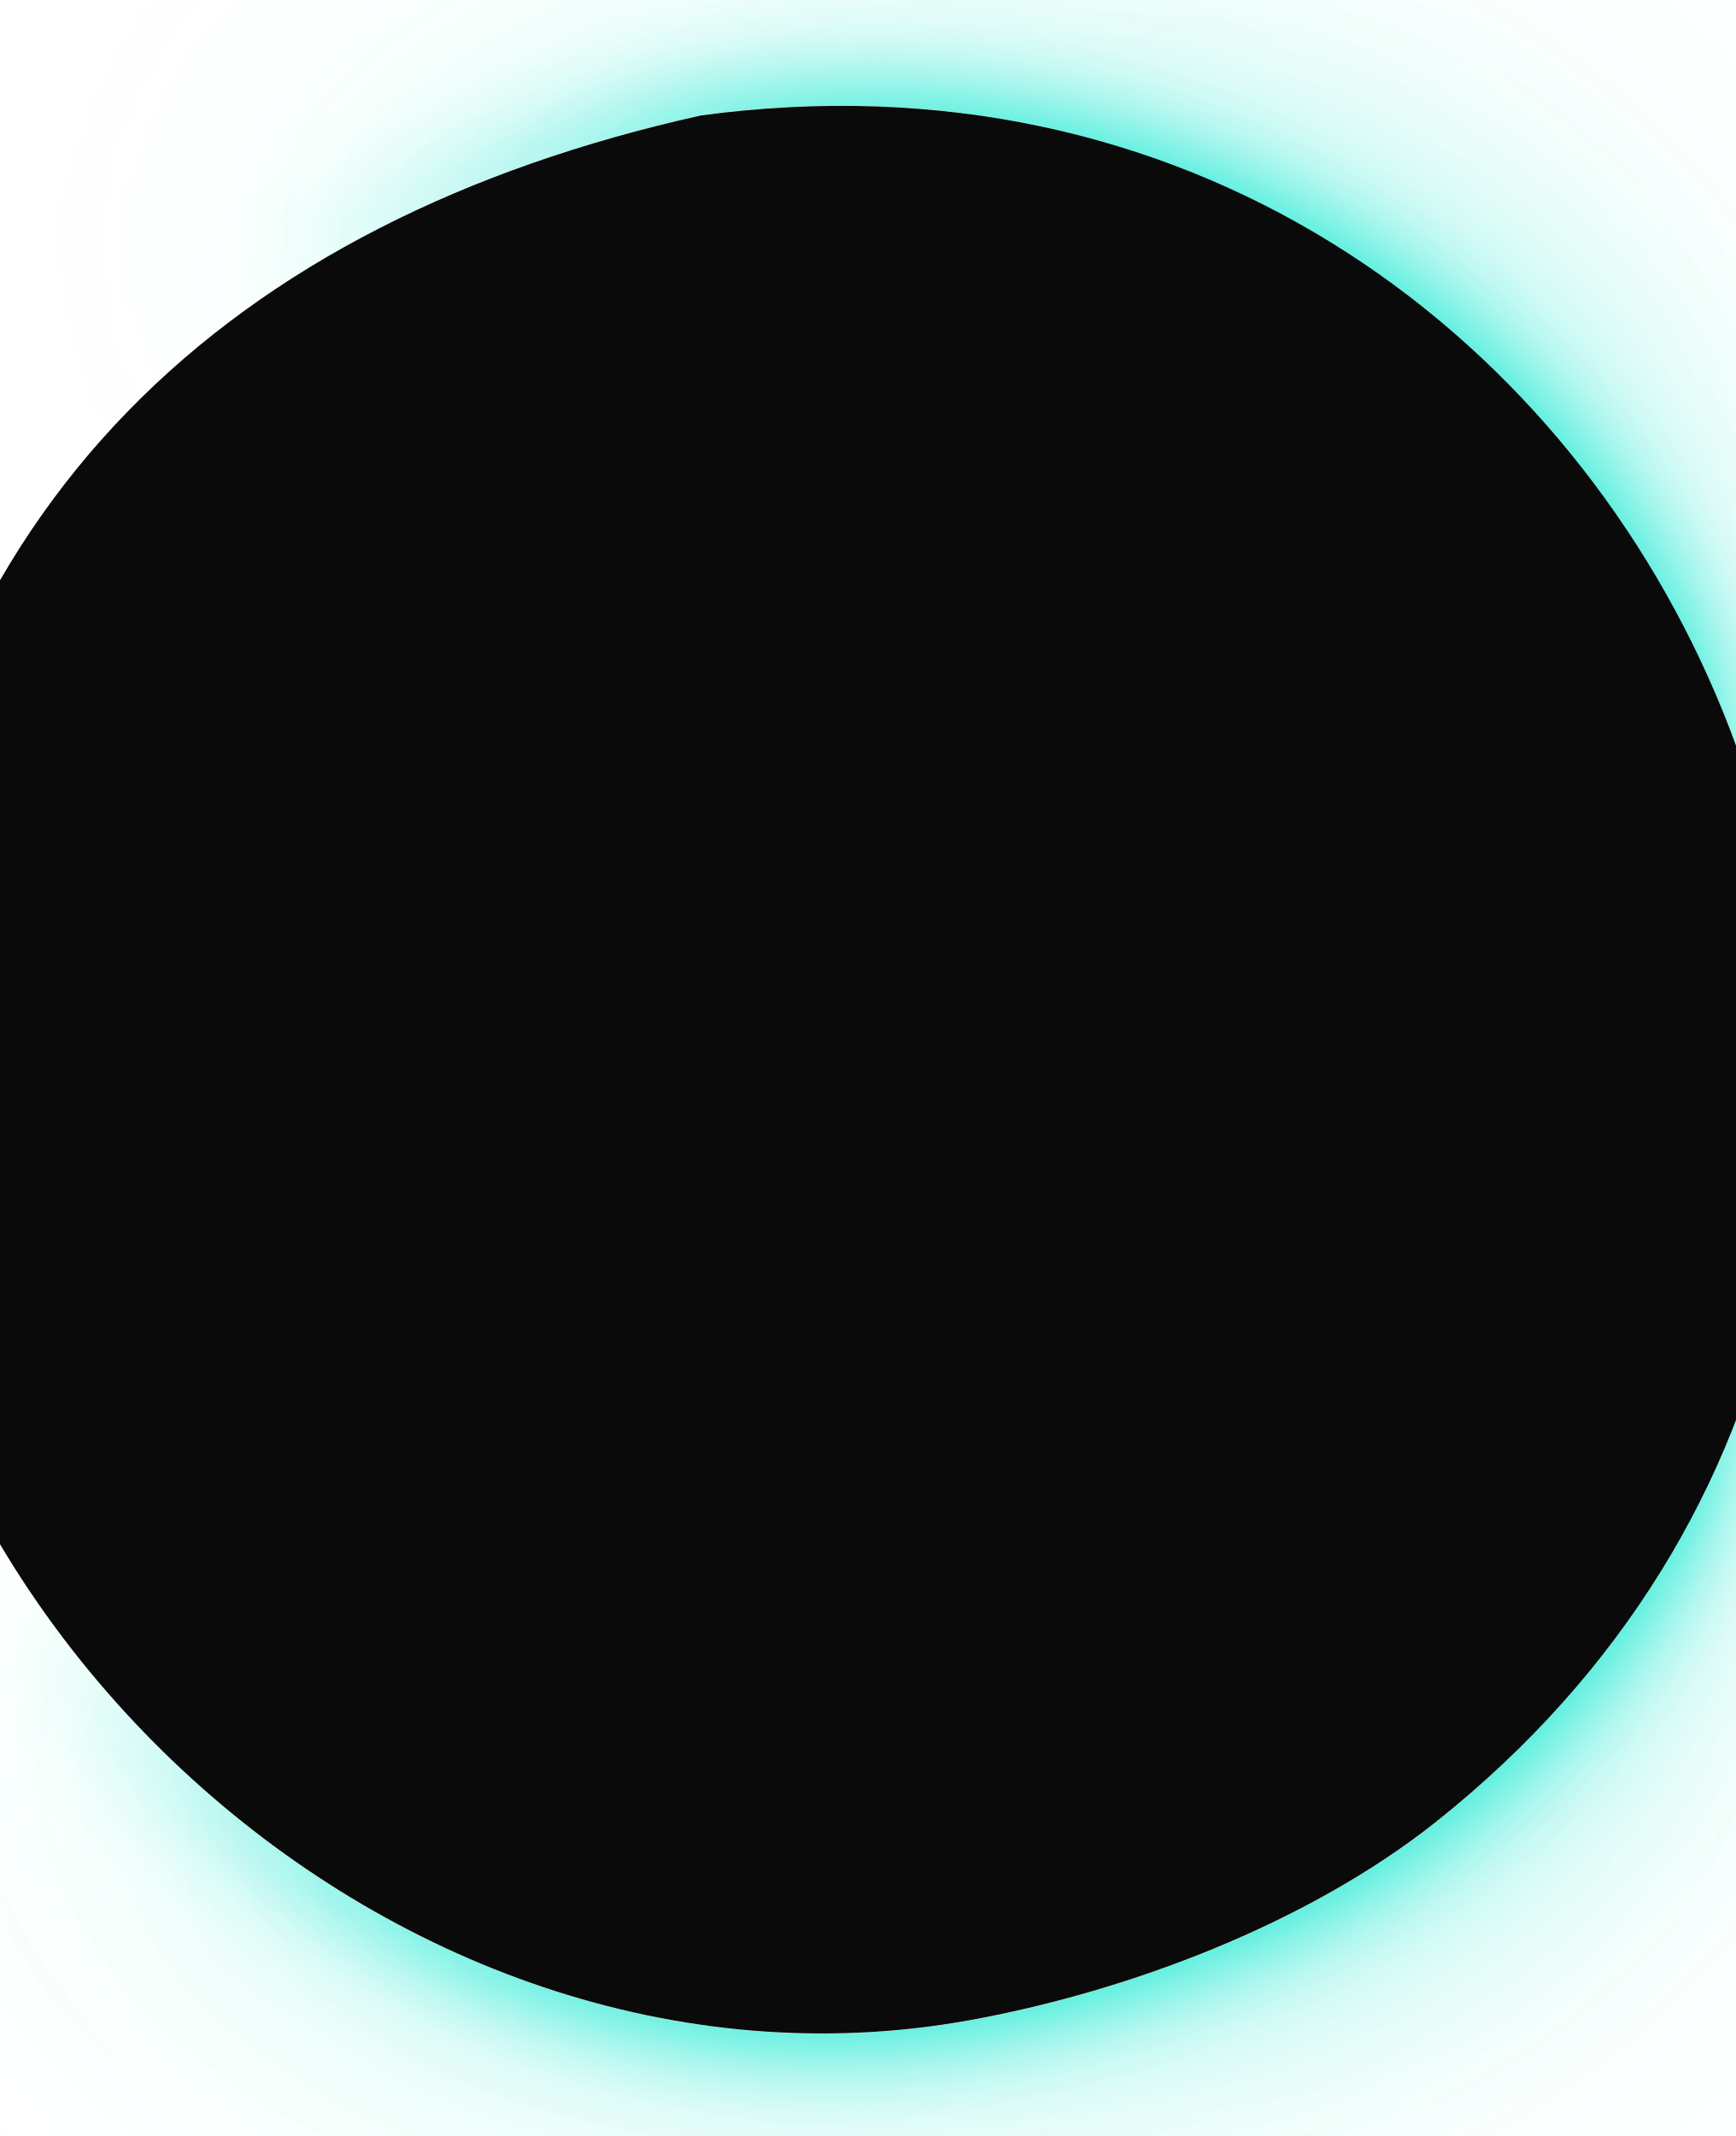
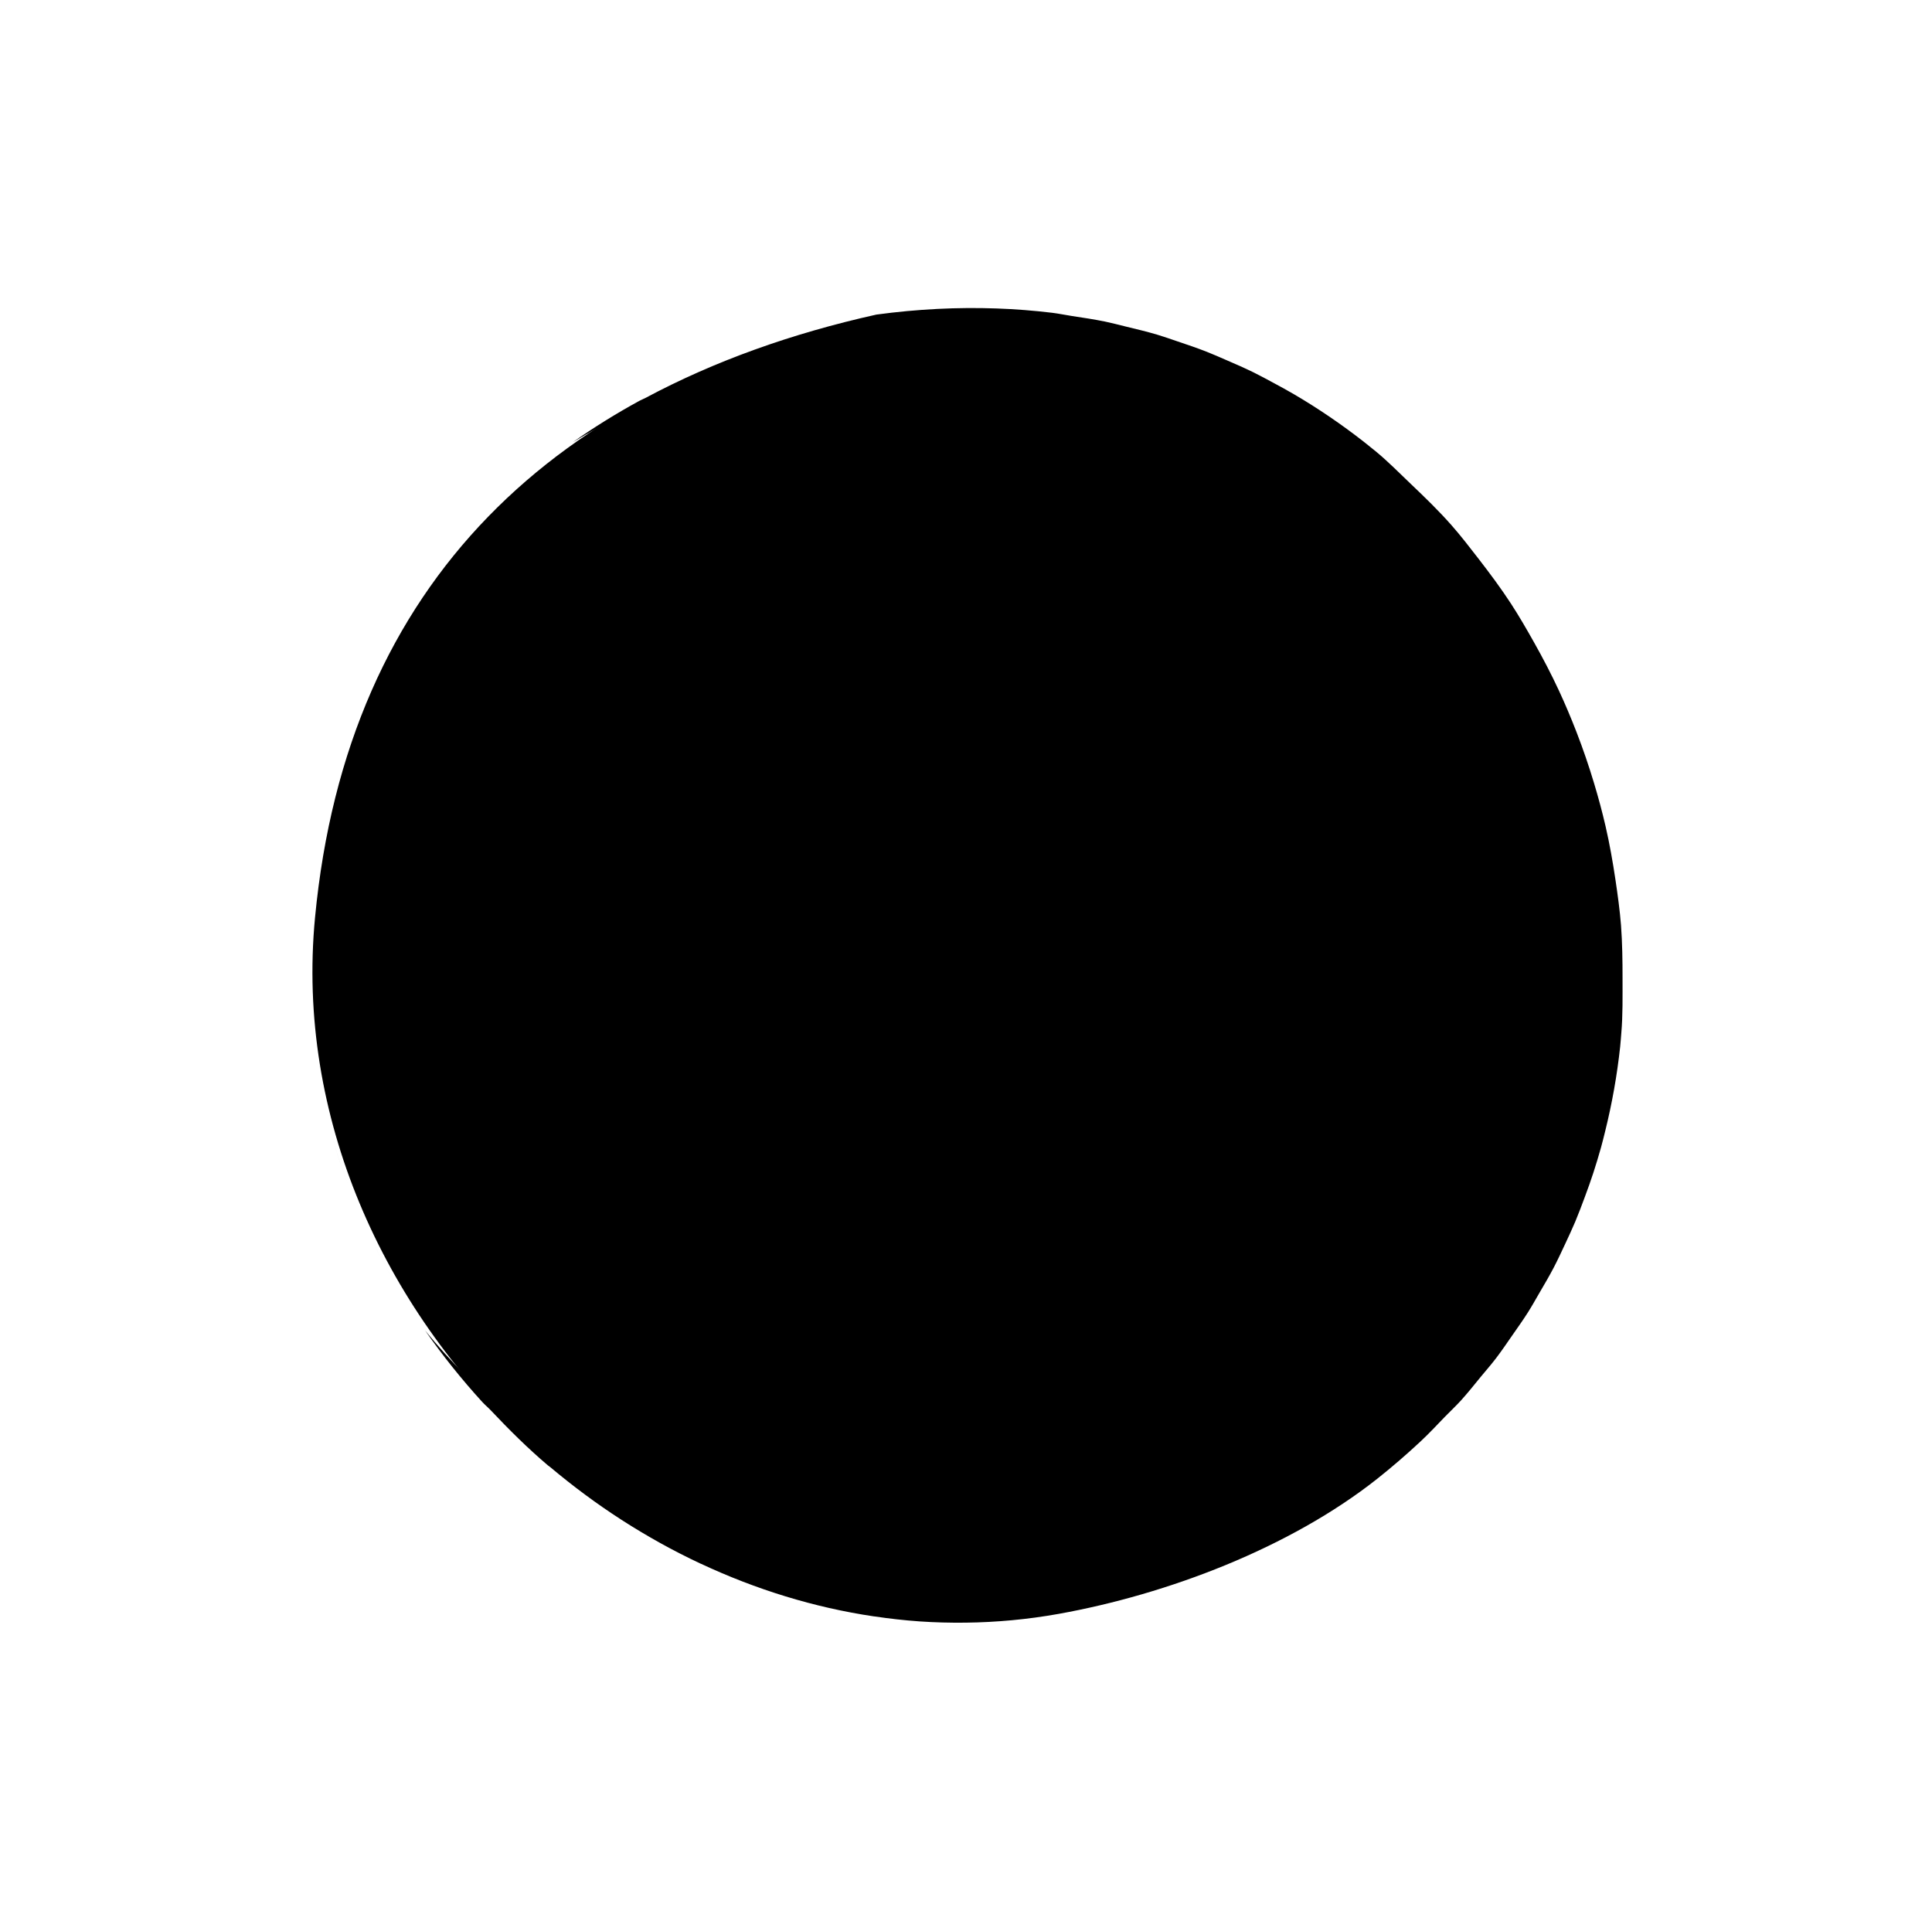
- <svg xmlns="http://www.w3.org/2000/svg" viewBox="1318 662 52 64" role="img" aria-hidden="true">
-   <defs>
-     <style>
-       .logo-o__cream {
-         fill: #e9dcc5;
-         filter: drop-shadow(0 0 1.5px #00e5cc) drop-shadow(0 0 4px rgba(0, 229, 204, 0.45))
-           drop-shadow(0 0 10px rgba(0, 229, 204, 0.18));
-       }
-       .logo-o__eclipse {
-         fill: #0a0a0a;
-       }
-     </style>
+ <svg xmlns="http://www.w3.org/2000/svg" viewBox="1318 662 57.787 57.755" role="img" aria-hidden="true" version="1.1" id="svg2" width="57.787" height="57.755">
+   <defs id="defs1">
+     
  </defs>
-   <path class="logo-o__cream" d="M 1344.28 665.191 C 1342.576 665.131 1340.814 665.215 1339.001 665.46 C 1335.258 666.293 1331.865 667.514 1328.857 669.122 C 1328.774 669.166 1328.682 669.199 1328.6 669.244 C 1328.596 669.246 1328.592 669.248 1328.588 669.25 C 1327.569 669.807 1326.594 670.413 1325.67 671.063 C 1328.723 669.212 1332.044 668.158 1335.998 667.309 C 1337.938 667.209 1339.003 667.029 1341.003 667.309 C 1345.172 667.499 1349.422 668.769 1353.002 670.928 C 1377.062 685.428 1364.36 721.818 1338 719.818 C 1330.025 719.21 1323.527 715.435 1319.176 710.089 C 1319.94 711.185 1320.778 712.23 1321.679 713.22 C 1321.802 713.355 1321.944 713.471 1322.069 713.604 C 1322.864 714.447 1323.688 715.267 1324.572 716.015 C 1324.603 716.041 1324.638 716.062 1324.669 716.088 C 1325.663 716.924 1326.706 717.7 1327.794 718.402 C 1328.911 719.121 1330.074 719.768 1331.274 720.33 C 1331.279 720.333 1331.286 720.334 1331.292 720.336 C 1333.702 721.464 1336.259 722.259 1338.897 722.65 C 1338.901 722.65 1338.905 722.649 1338.909 722.65 C 1339.566 722.747 1340.233 722.824 1340.899 722.869 C 1341.57 722.916 1342.247 722.932 1342.925 722.924 C 1344.276 722.908 1345.639 722.784 1347.002 722.54 C 1351.792 721.68 1357.168 719.637 1360.998 716.607 C 1361.666 716.077 1362.294 715.533 1362.896 714.971 C 1363.276 714.617 1363.621 714.245 1363.976 713.879 C 1364.21 713.638 1364.461 713.405 1364.684 713.159 C 1364.995 712.816 1365.274 712.46 1365.563 712.109 C 1365.779 711.847 1366.006 711.588 1366.21 711.322 C 1366.465 710.989 1366.694 710.648 1366.93 710.308 C 1367.164 709.972 1367.403 709.638 1367.62 709.295 C 1367.796 709.016 1367.955 708.73 1368.12 708.447 C 1368.338 708.073 1368.557 707.703 1368.755 707.324 C 1368.938 706.974 1369.102 706.617 1369.268 706.262 C 1369.416 705.944 1369.566 705.625 1369.701 705.303 C 1369.853 704.943 1369.988 704.581 1370.122 704.217 C 1370.253 703.866 1370.38 703.516 1370.495 703.161 C 1370.614 702.792 1370.727 702.423 1370.83 702.05 C 1370.896 701.813 1370.954 701.575 1371.014 701.336 C 1371.319 700.108 1371.539 698.864 1371.673 697.619 C 1371.693 697.426 1371.705 697.233 1371.722 697.039 C 1371.792 696.231 1371.775 695.424 1371.776 694.616 C 1371.777 693.839 1371.771 693.064 1371.709 692.291 C 1371.656 691.62 1371.564 690.954 1371.465 690.289 C 1371.348 689.503 1371.211 688.719 1371.032 687.945 C 1370.884 687.307 1370.713 686.674 1370.525 686.047 C 1370.296 685.284 1370.038 684.531 1369.75 683.789 C 1369.512 683.176 1369.258 682.572 1368.981 681.976 C 1368.646 681.255 1368.278 680.551 1367.889 679.858 C 1367.566 679.286 1367.24 678.718 1366.881 678.167 C 1366.437 677.486 1365.951 676.834 1365.453 676.19 C 1365.065 675.688 1364.677 675.183 1364.257 674.707 C 1363.697 674.073 1363.089 673.484 1362.475 672.9 C 1361.965 672.415 1361.476 671.913 1360.93 671.466 C 1360.755 671.322 1360.579 671.178 1360.399 671.038 C 1359.437 670.288 1358.424 669.593 1357.36 668.969 C 1357.054 668.79 1356.741 668.619 1356.426 668.45 C 1356.145 668.3 1355.865 668.146 1355.578 668.005 C 1355.177 667.808 1354.764 667.628 1354.351 667.449 C 1354.073 667.33 1353.798 667.206 1353.515 667.095 C 1353.087 666.928 1352.648 666.779 1352.208 666.632 C 1351.92 666.535 1351.635 666.432 1351.342 666.345 C 1350.885 666.209 1350.419 666.098 1349.95 665.985 C 1349.653 665.913 1349.361 665.834 1349.059 665.771 C 1348.574 665.671 1348.073 665.596 1347.576 665.521 C 1347.288 665.477 1347.007 665.415 1346.715 665.38 C 1345.917 665.284 1345.107 665.22 1344.28 665.191 z M 1315.081 701.538 C 1315.299 702.3 1315.549 703.049 1315.832 703.79 C 1315.549 703.049 1315.299 702.301 1315.081 701.538 z M 1316.863 706.158 C 1317.184 706.813 1317.526 707.451 1317.895 708.081 C 1317.527 707.452 1317.183 706.811 1316.863 706.158 z" />
-   <path class="logo-o__eclipse" d="m 1339,665.46 c 29.02,-3.92 44.74,33.11 22,51.15 -3.83,3.03 -9.21,5.07 -14,5.93 -17.4,3.11 -34.5,-13.02 -32.82,-30.54 1.42,-14.9 10.72,-23.4 24.82,-26.54 z" />
+   <g id="g1" transform="matrix(0.6809418,0,0,0.6809418,429.7517,220.4302)">
+     <path class="logo-o__eclipse" d="m 1342.933,662.342 c 28.827,-3.905 44.443,32.984 21.854,50.956 -3.804,3.018 -9.149,5.051 -13.907,5.907 -17.285,3.098 -34.271,-12.971 -32.602,-30.424 1.411,-14.843 10.649,-23.311 24.655,-26.439 z" id="path2" style="stroke-width:0.995" />
+     <path class="logo-o__cream" d="m 1348.215,662.02 c -1.704,-0.06 -3.466,0.024 -5.279,0.269 -3.742,0.833 -7.136,2.054 -10.144,3.662 -0.082,0.044 -0.175,0.077 -0.256,0.122 0,0.002 -0.01,0.004 -0.012,0.006 -1.019,0.557 -1.994,1.163 -2.917,1.813 3.052,-1.85 6.374,-2.905 10.327,-3.754 1.94,-0.1 3.005,-0.28 5.005,0 4.17,0.19 8.419,1.459 11.999,3.619 24.06,14.5 11.358,50.889 -15.002,48.889 -7.974,-0.608 -14.473,-4.383 -18.823,-9.729 0.764,1.097 1.601,2.142 2.502,3.131 0.123,0.135 0.265,0.251 0.391,0.385 0.795,0.843 1.619,1.662 2.502,2.411 0.031,0.026 0.067,0.047 0.098,0.073 0.994,0.835 2.036,1.611 3.125,2.313 1.117,0.72 2.279,1.366 3.479,1.929 0.01,0.003 0.013,0.003 0.018,0.006 2.41,1.128 4.967,1.923 7.605,2.313 0,5.9e-4 0.01,-5.8e-4 0.012,0 0.657,0.097 1.324,0.174 1.99,0.22 0.671,0.046 1.349,0.063 2.026,0.055 1.351,-0.016 2.713,-0.141 4.077,-0.385 4.79,-0.86 10.165,-2.903 13.995,-5.933 0.668,-0.53 1.296,-1.075 1.898,-1.636 0.381,-0.354 0.726,-0.727 1.08,-1.093 0.234,-0.241 0.485,-0.474 0.708,-0.72 0.31,-0.343 0.59,-0.698 0.879,-1.05 0.216,-0.262 0.443,-0.52 0.647,-0.787 0.255,-0.333 0.484,-0.674 0.72,-1.013 0.234,-0.336 0.473,-0.671 0.69,-1.013 0.177,-0.279 0.336,-0.565 0.5,-0.848 0.218,-0.374 0.437,-0.743 0.635,-1.123 0.182,-0.35 0.347,-0.707 0.513,-1.062 0.148,-0.318 0.298,-0.637 0.433,-0.958 0.151,-0.36 0.286,-0.723 0.421,-1.086 0.13,-0.351 0.257,-0.701 0.372,-1.056 0.12,-0.369 0.232,-0.739 0.336,-1.111 0.066,-0.237 0.124,-0.476 0.183,-0.714 0.305,-1.228 0.525,-2.472 0.659,-3.717 0.021,-0.193 0.032,-0.387 0.049,-0.58 0.07,-0.808 0.054,-1.615 0.055,-2.423 7e-4,-0.777 -0.01,-1.552 -0.067,-2.325 -0.053,-0.671 -0.145,-1.336 -0.244,-2.002 -0.117,-0.786 -0.255,-1.57 -0.433,-2.344 -0.147,-0.638 -0.318,-1.271 -0.507,-1.898 -0.229,-0.763 -0.487,-1.516 -0.775,-2.258 -0.238,-0.613 -0.492,-1.216 -0.769,-1.813 -0.335,-0.721 -0.703,-1.425 -1.093,-2.118 -0.322,-0.572 -0.649,-1.14 -1.007,-1.691 -0.444,-0.682 -0.93,-1.334 -1.428,-1.978 -0.389,-0.502 -0.776,-1.007 -1.196,-1.483 -0.559,-0.634 -1.168,-1.222 -1.782,-1.807 -0.509,-0.485 -0.999,-0.987 -1.544,-1.434 -0.176,-0.144 -0.352,-0.287 -0.531,-0.427 -0.962,-0.751 -1.976,-1.445 -3.04,-2.069 -0.306,-0.18 -0.619,-0.35 -0.934,-0.519 -0.281,-0.151 -0.561,-0.304 -0.848,-0.446 -0.401,-0.197 -0.814,-0.377 -1.227,-0.555 -0.278,-0.12 -0.553,-0.243 -0.836,-0.354 -0.428,-0.168 -0.867,-0.317 -1.306,-0.464 -0.288,-0.097 -0.573,-0.199 -0.867,-0.287 -0.457,-0.136 -0.923,-0.247 -1.392,-0.36 -0.297,-0.072 -0.589,-0.151 -0.891,-0.214 -0.485,-0.1 -0.986,-0.175 -1.483,-0.25 -0.288,-0.044 -0.569,-0.105 -0.861,-0.14 -0.799,-0.096 -1.608,-0.16 -2.435,-0.189 z m -29.199,36.346 c 0.218,0.763 0.468,1.512 0.751,2.252 -0.283,-0.741 -0.532,-1.489 -0.751,-2.252 z m 1.782,4.62 c 0.32,0.655 0.663,1.293 1.032,1.923 -0.368,-0.628 -0.712,-1.269 -1.032,-1.923 z" id="path1" />
+   </g>
</svg>
